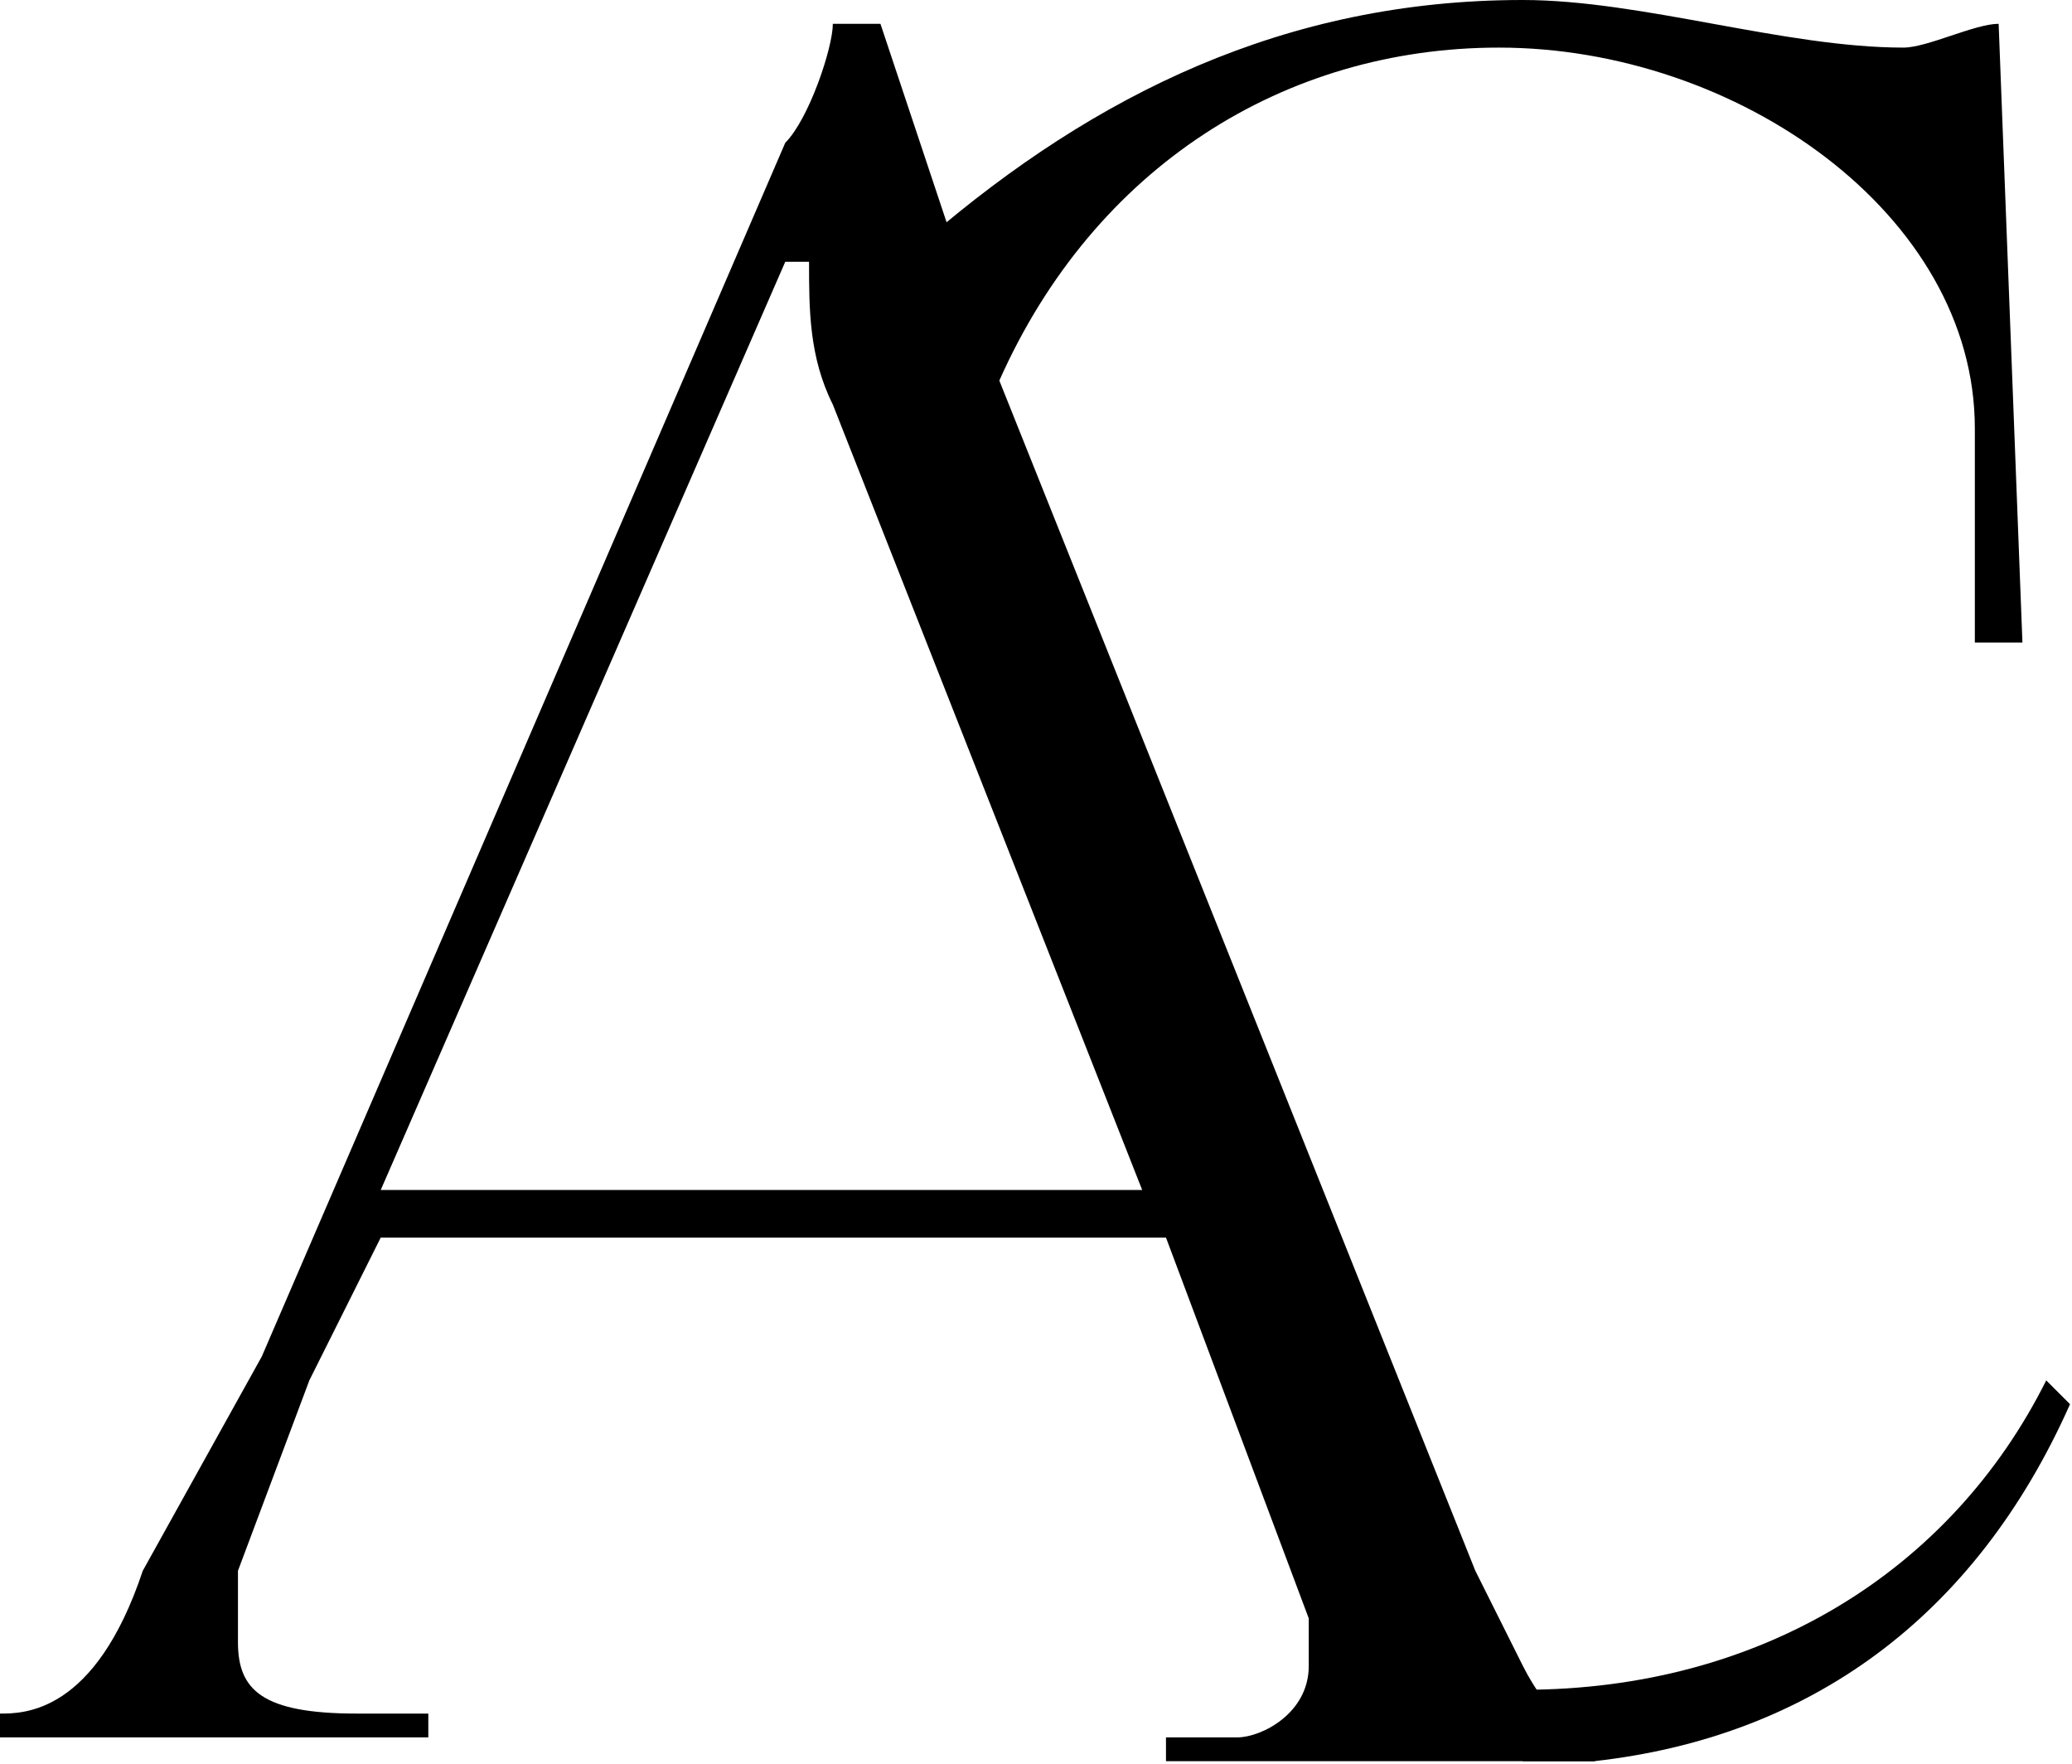
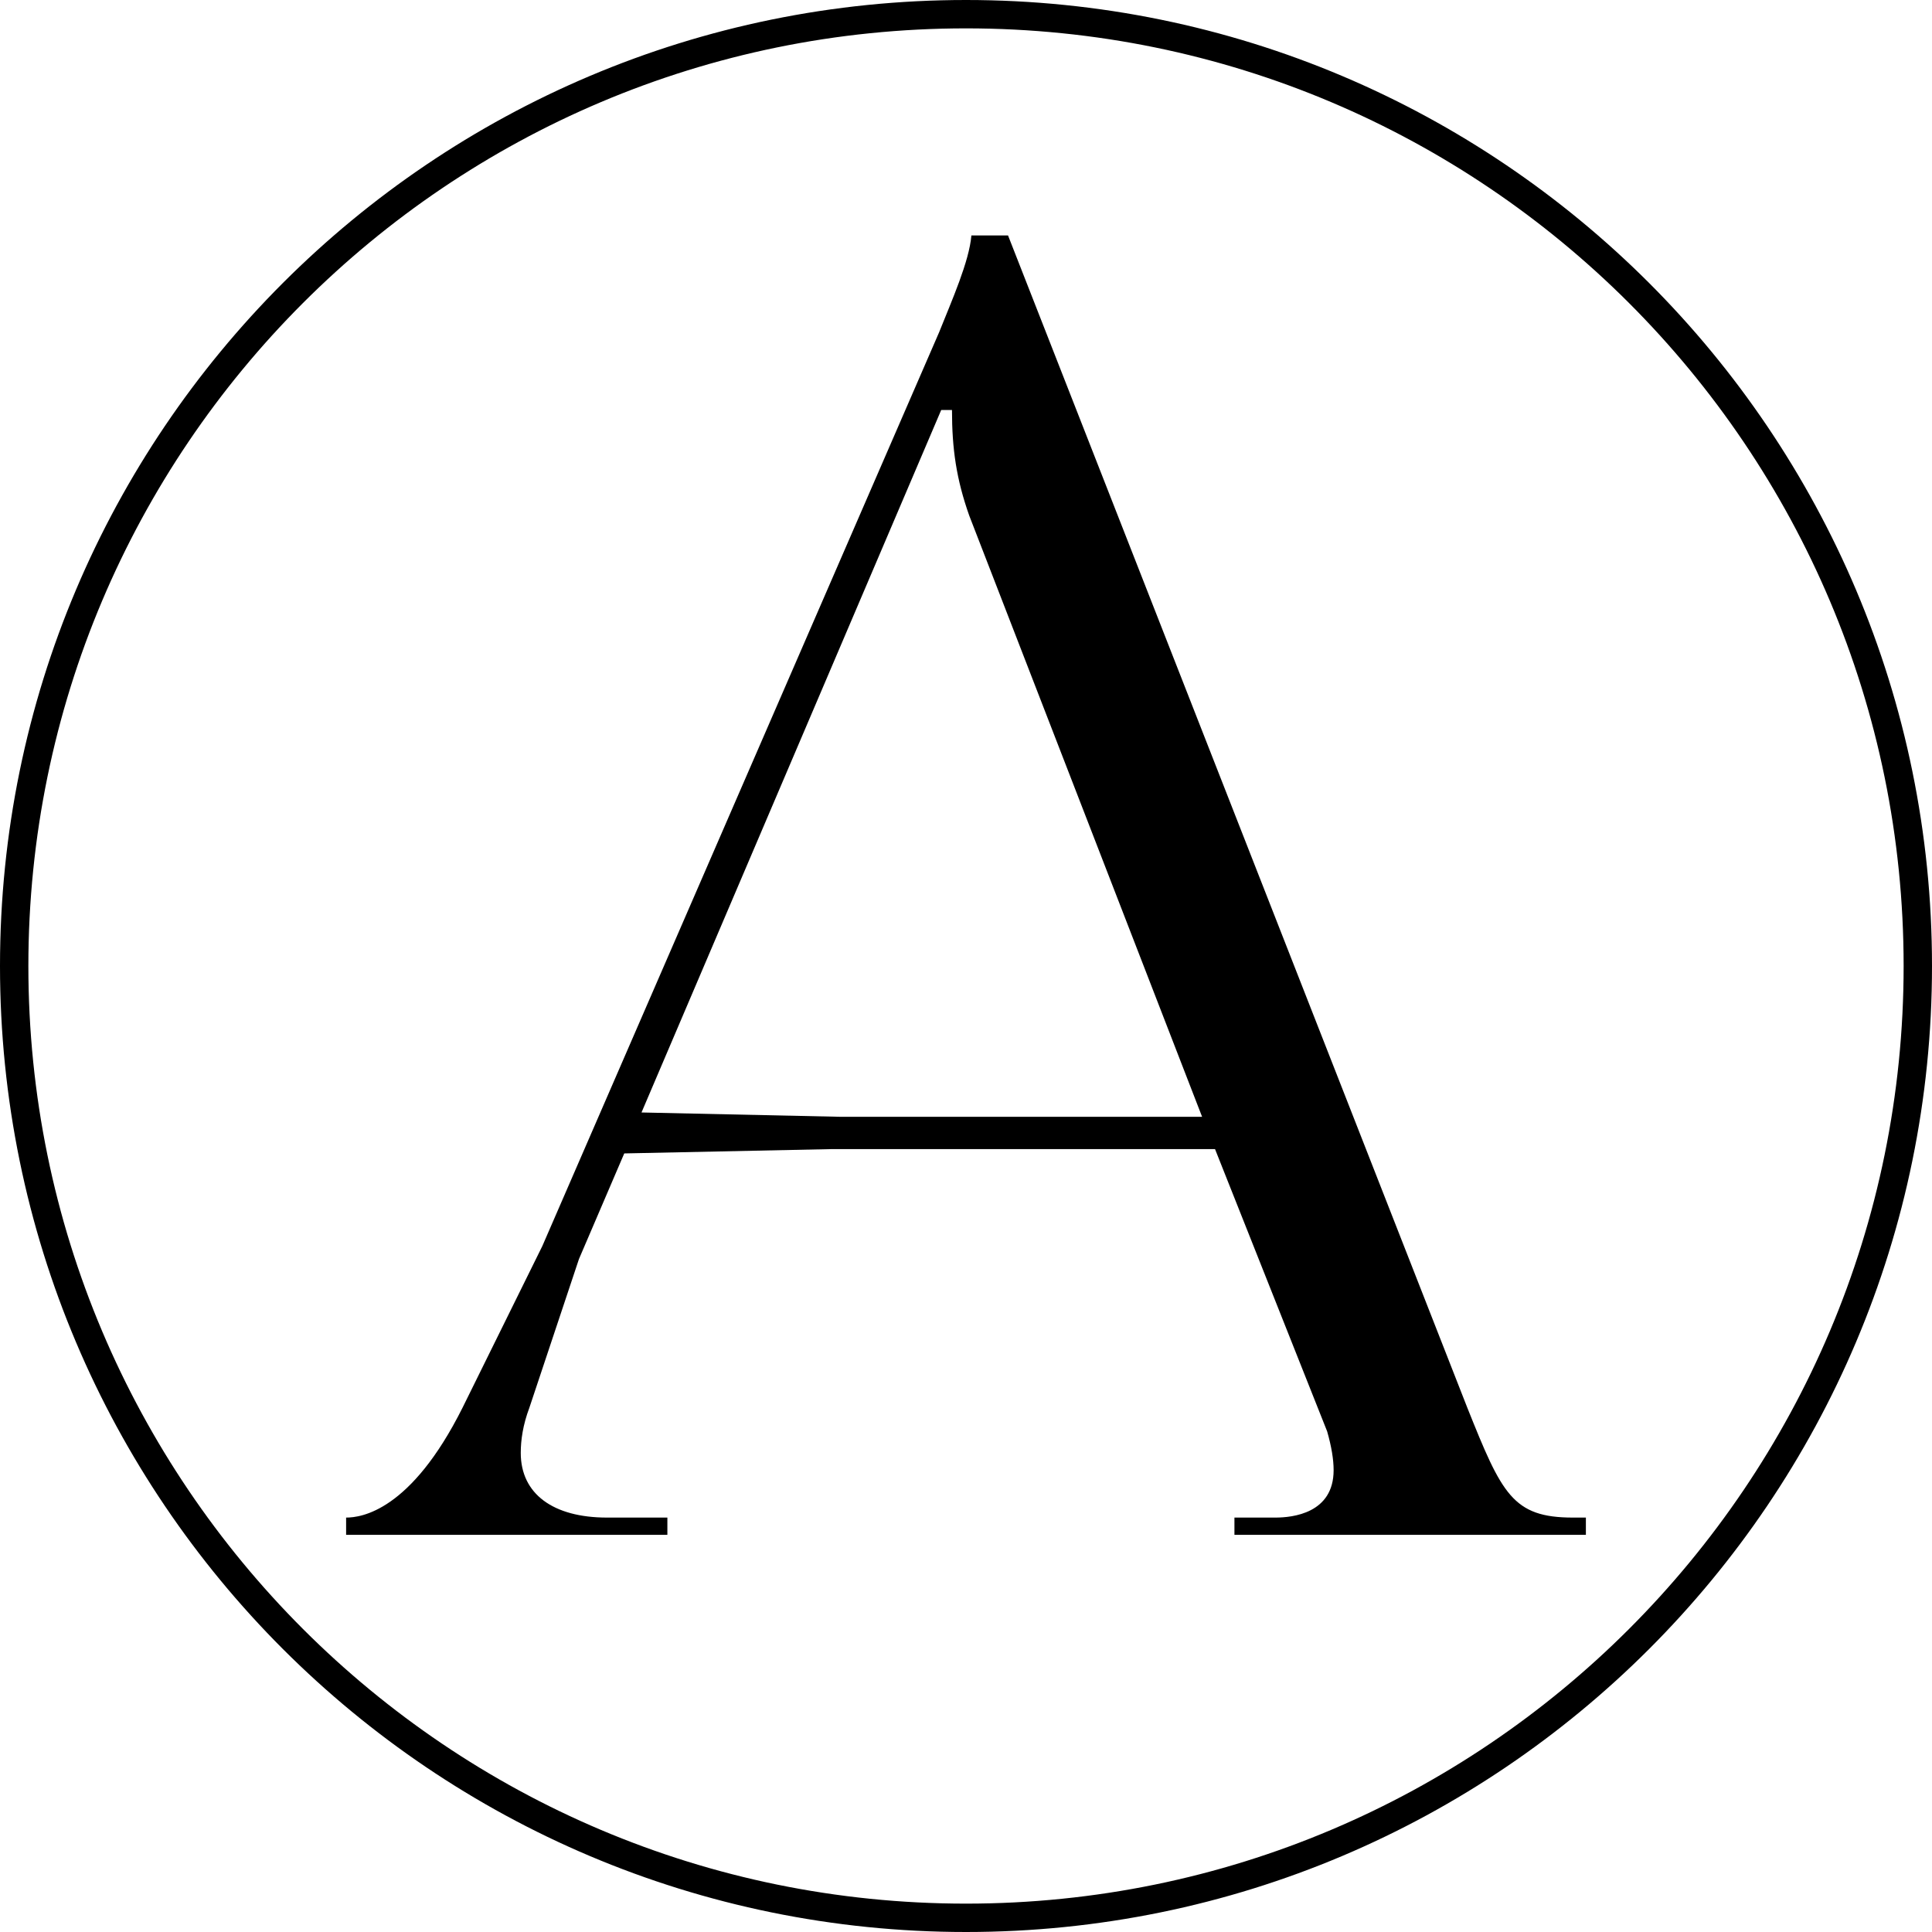
- <svg xmlns="http://www.w3.org/2000/svg" width="691" height="588" viewBox="0 0 691 588" fill="none">
-   <path d="M532 587.239C532 587.239 515.819 571.367 507.884 555.496C507.884 555.496 499.948 539.624 492.012 523.753L333.299 126.969L317.427 79.355L293.62 7.934H277.749C277.749 15.87 269.813 39.677 261.877 47.612L87.293 452.332L47.614 523.753C31.743 571.367 7.936 571.367 0 571.367V579.303H142.842V571.367H119.035C87.293 571.367 79.357 563.432 79.357 547.56C79.357 539.624 79.357 531.689 79.357 523.753L103.164 460.268L126.971 412.654H222.199H388.848L436.462 539.625C436.462 547.56 436.462 555.496 436.462 555.496C436.462 571.367 420.591 579.303 412.655 579.303H388.848V587.239H532ZM222.199 396.782H126.971L261.877 87.291H269.813C269.813 103.162 269.813 119.033 277.749 134.905L380.913 396.782H222.199Z" fill="black" />
-   <path d="M666.535 7.936C658.599 7.936 642.728 15.871 634.792 15.871C595.113 15.871 547.499 0 507.821 0C428.464 0 364.979 31.743 309.429 79.357C309.429 79.357 309.429 87.293 301.493 87.293L325.3 134.907C325.3 134.907 325.3 126.971 333.236 126.971C364.979 55.55 428.464 15.871 499.885 15.871C579.242 15.871 658.599 71.421 658.599 142.842V214.263H674.47L666.535 7.936ZM682.406 460.269C650.663 523.755 587.178 563.433 507.821 563.433H499.885L507.821 587.24H523.692H531.628C603.049 579.305 658.599 539.626 690.342 468.205L682.406 460.269Z" fill="black" />
+ <svg xmlns="http://www.w3.org/2000/svg" width="681" height="681" viewBox="0 0 681 681" fill="none">
+   <path d="M122 541H235.24V534.924H213.96C194.96 534.924 183.56 526.569 183.56 512.138C183.56 507.58 184.32 502.264 186.6 496.187L204.08 443.779L220.04 406.562L293 405.043H428.28L467.8 504.542C469.32 509.859 470.08 514.416 470.08 518.214C470.08 533.405 455.64 534.924 449.56 534.924H435.12V541H559V534.924H554.44C533.16 534.924 529.36 526.569 517.2 496.187L355.32 83H342.4C341.64 92.114 335.56 105.786 331 117.179L191.16 439.222L163.04 496.187C144.8 532.645 127.32 534.924 122 534.924V541ZM226.12 392.131L331.76 144.522H335.56C335.56 158.194 337.08 168.828 341.64 181.74L423.72 393.65H296.04L226.12 392.131Z" fill="black" />
+   <circle cx="340.5" cy="340.5" r="335.5" stroke="black" stroke-width="10" />
</svg>
